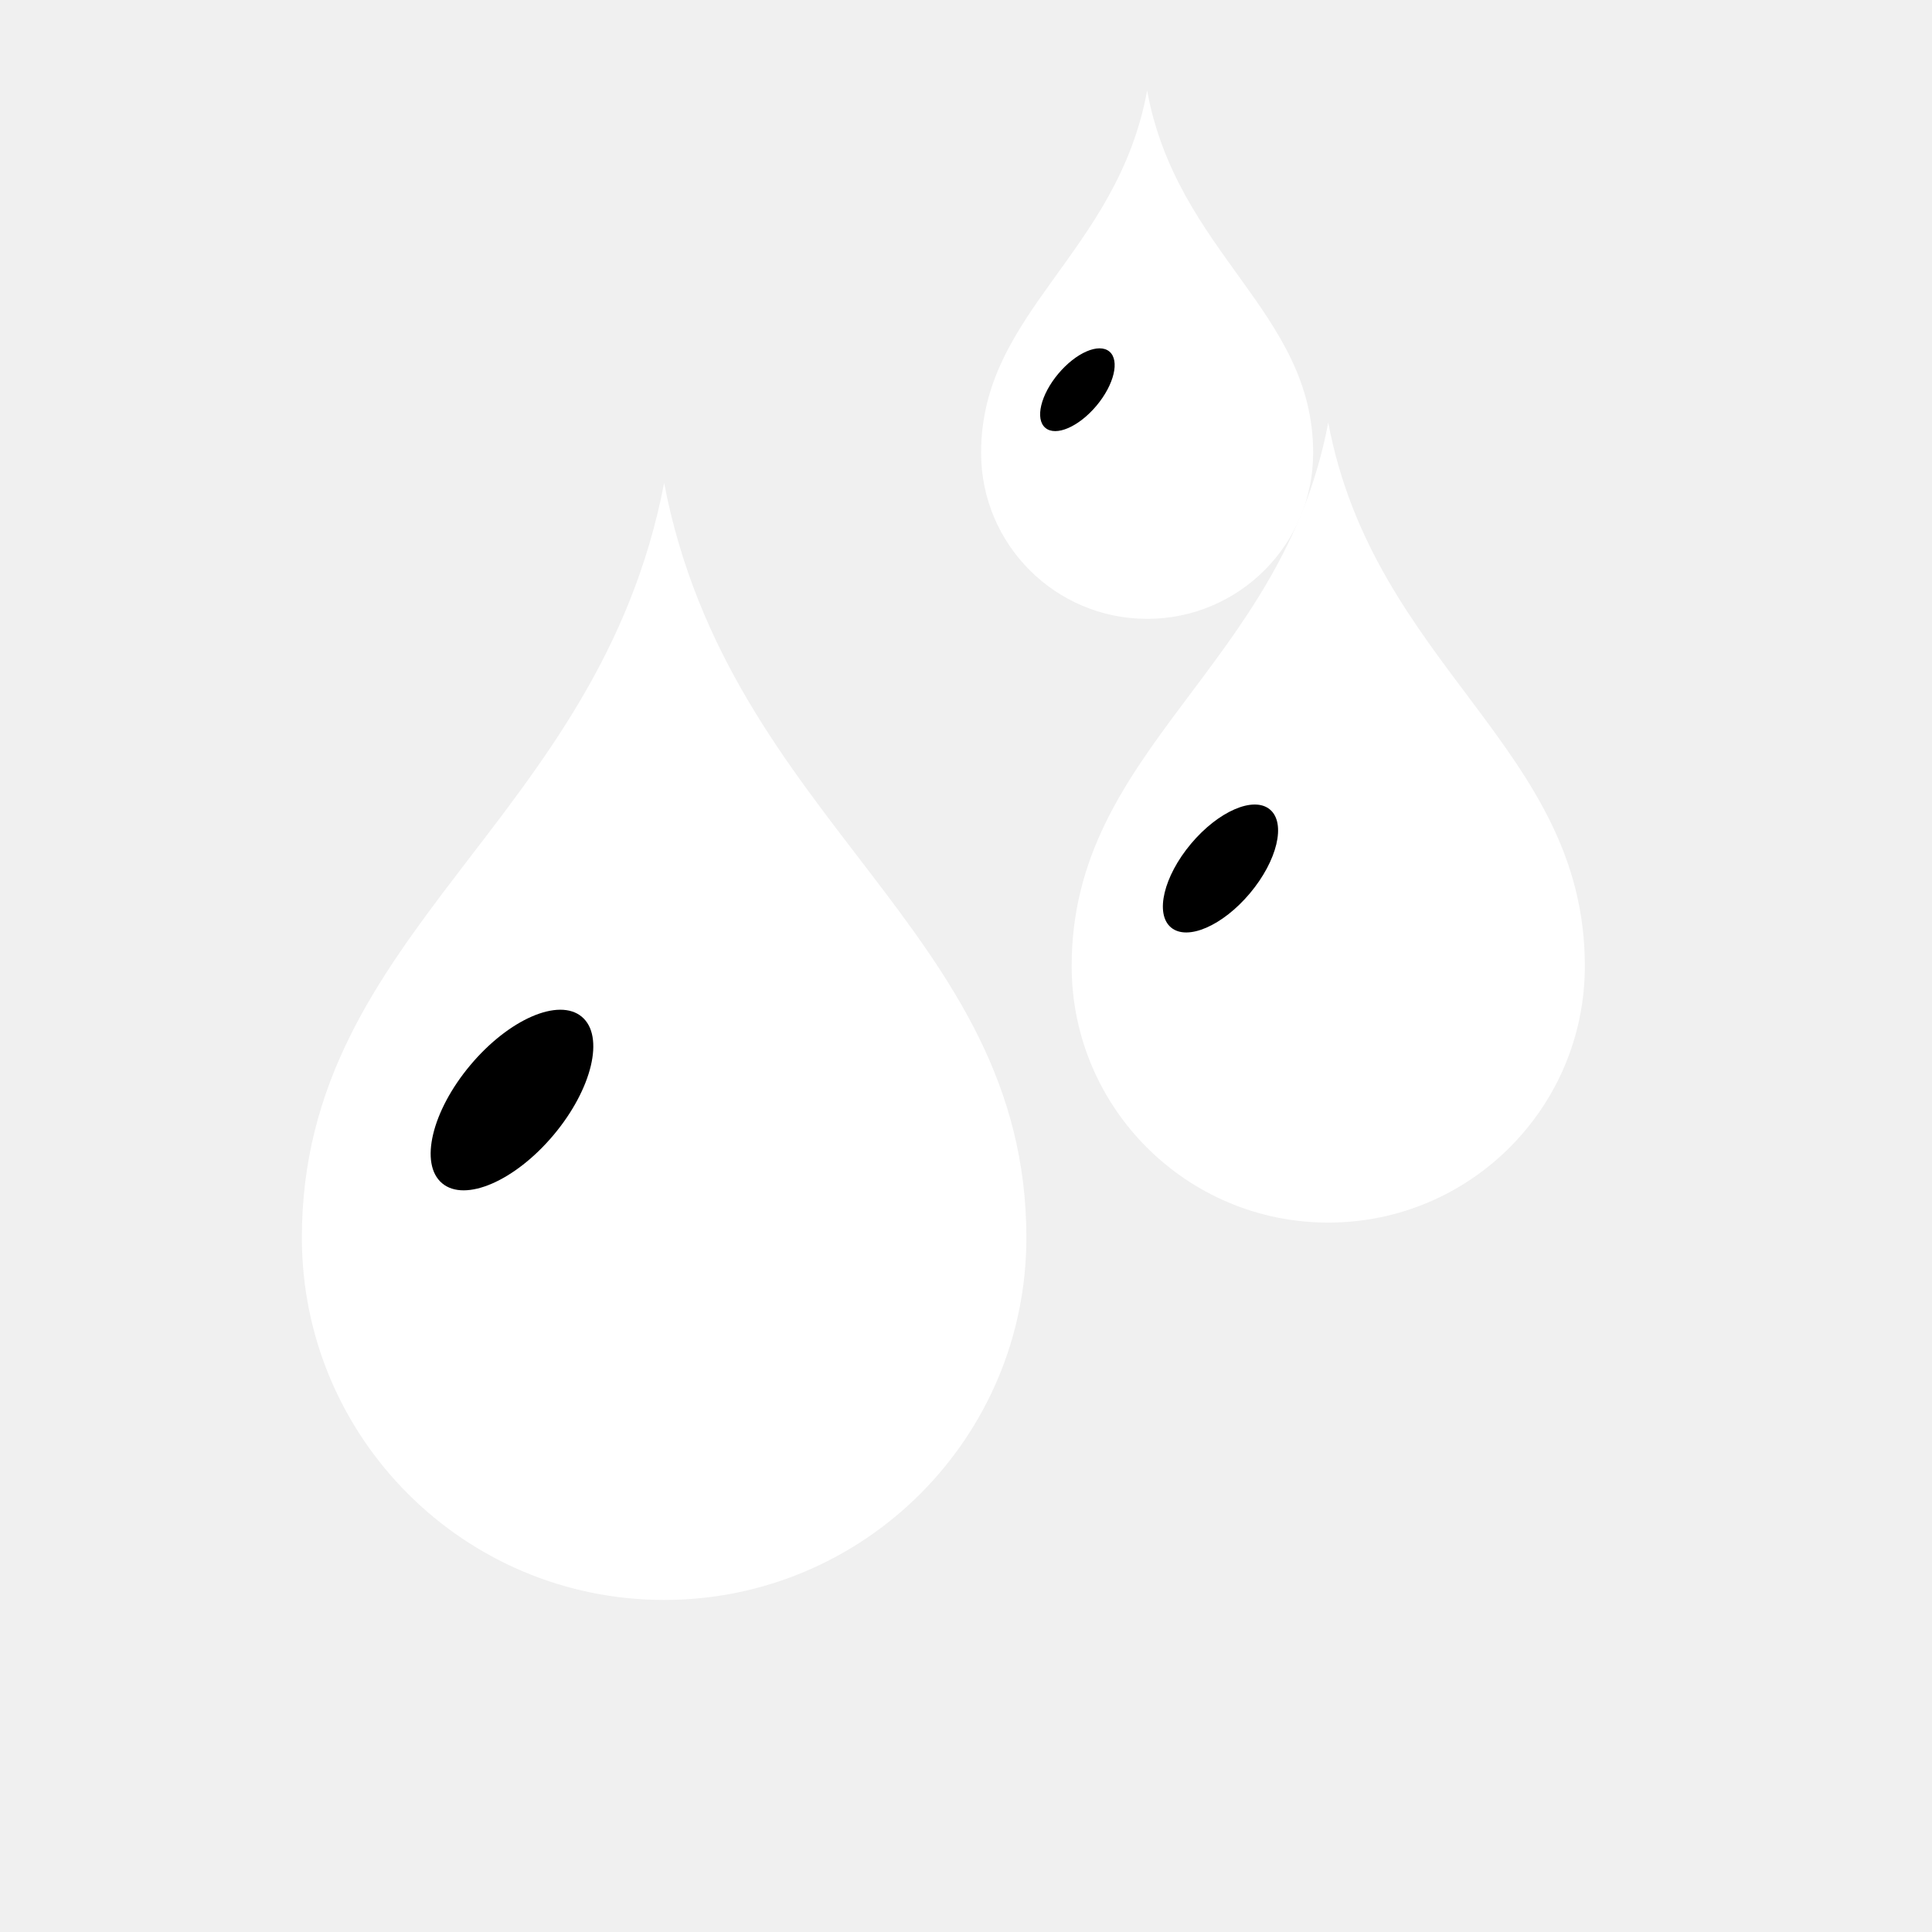
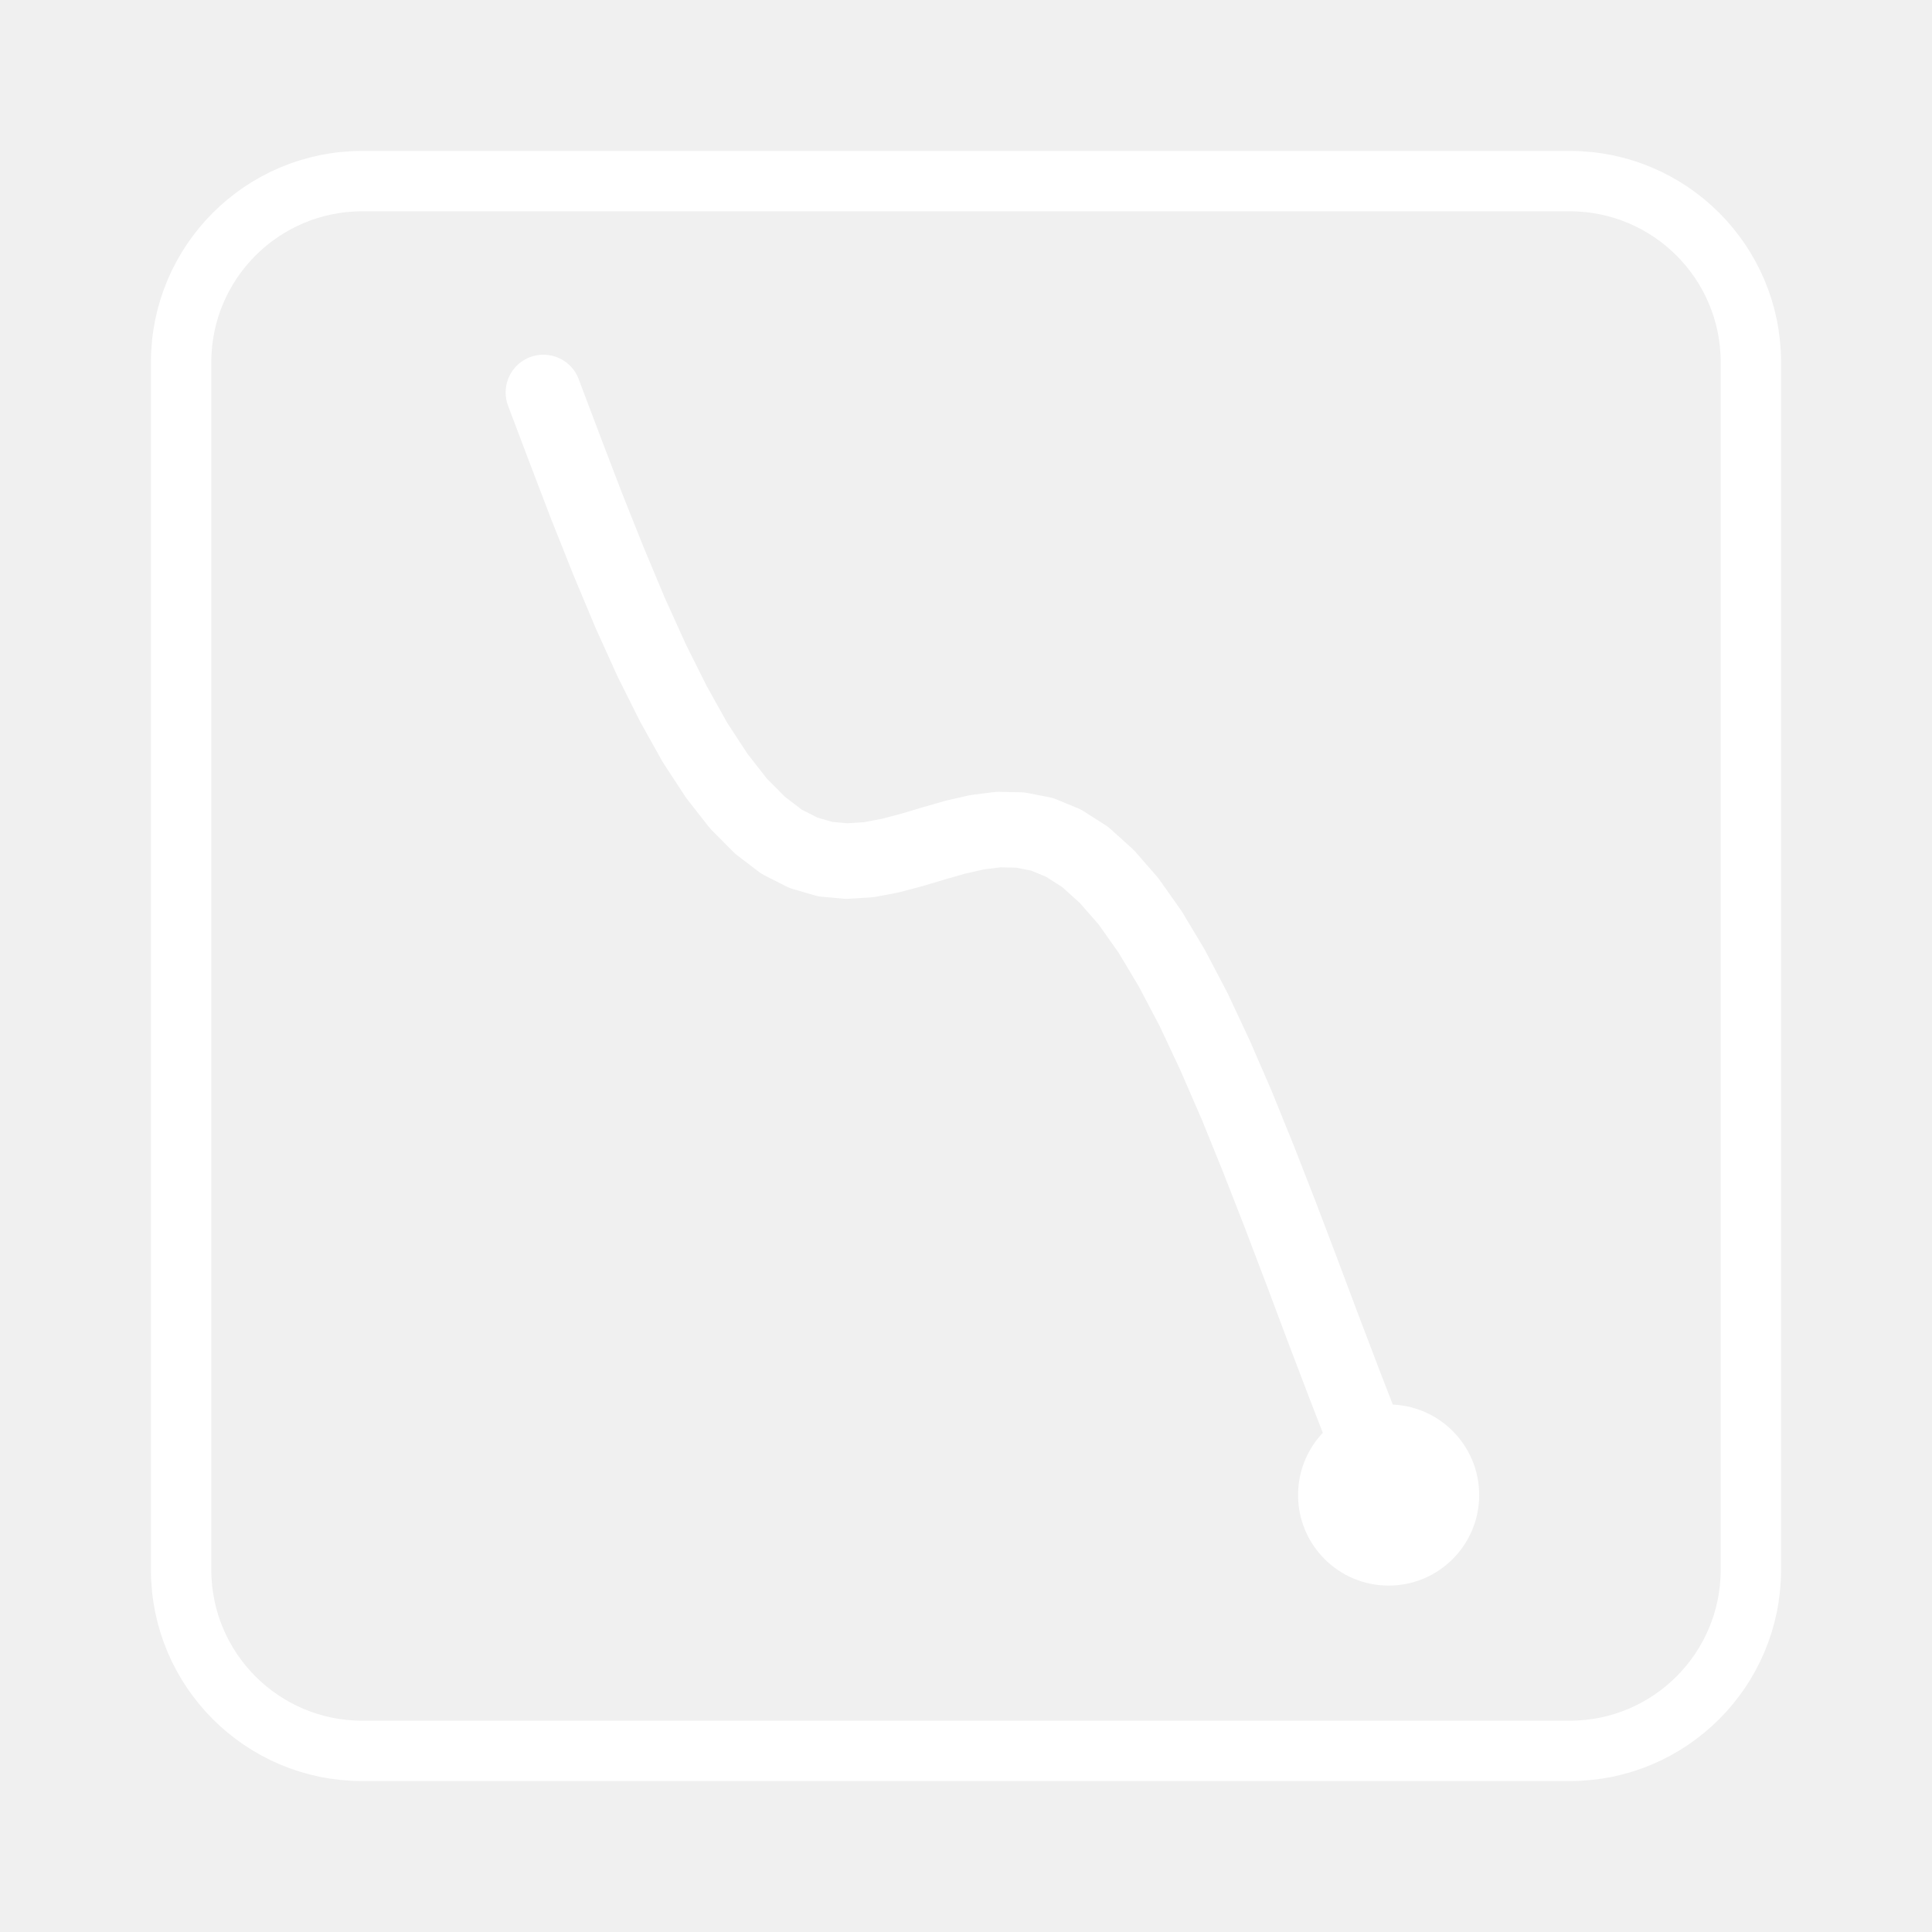
<svg xmlns="http://www.w3.org/2000/svg" viewBox="0 0 128 128" width="128" height="128">
-   <path d="M44 32C48.32 54.5 68 61.6 68 82A24 24 0 0 1 20 82C20 61.6 39.68 54.5 44 32Z" fill="#fff" />
-   <ellipse cx="33.92" cy="72.88" rx="7.2" ry="3.6" transform="rotate(-50 33.92 72.88)" fill="#000" />
-   <path d="M88 28C91.06 44.2 105 49.55 105 64A17 17 0 0 1 71 64C71 49.55 84.94 44.2 88 28Z" fill="#fff" />
-   <ellipse cx="80.86" cy="57.54" rx="5.1" ry="2.55" transform="rotate(-50 80.86 57.54)" fill="#000" />
-   <path d="M76 6C77.98 16.8 87 20.65 87 30A11 11 0 0 1 65 30C65 20.65 74.02 16.8 76 6Z" fill="#fff" />
-   <ellipse cx="71.38" cy="25.82" rx="3.3" ry="1.65" transform="rotate(-50 71.38 25.82)" fill="#000" />
+   <rect x="12" y="12" width="104" height="104" rx="12" fill="none" stroke="#fff" stroke-width="4" />
+   <path d="M36.0 26.0L37.44 29.81L38.87 33.55L40.31 37.16L41.74 40.58L43.18 43.76L44.62 46.64L46.05 49.2L47.49 51.4L48.92 53.23L50.36 54.68L51.79 55.77L53.23 56.5L54.67 56.92L56.1 57.05L57.54 56.96L58.97 56.69L60.41 56.31L61.85 55.88L63.28 55.47L64.72 55.14L66.15 54.96L67.59 54.99L69.03 55.27L70.46 55.86L71.9 56.78L73.33 58.07L74.77 59.72L76.21 61.76L77.64 64.15L79.08 66.89L80.51 69.94L81.95 73.26L83.38 76.79L84.82 80.48L86.26 84.27L87.69 88.08L89.13 91.86L90.56 95.54L92.0 99.05" fill="none" stroke="#fff" stroke-width="5" stroke-linecap="round" stroke-linejoin="round" />
+   <circle cx="92.0" cy="99.05" r="6" fill="#fff" />
</svg>
